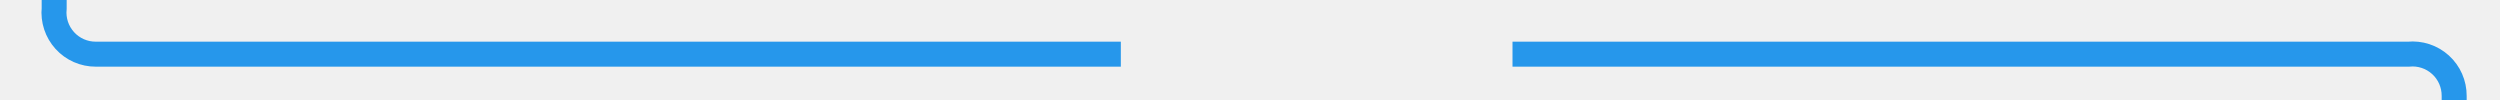
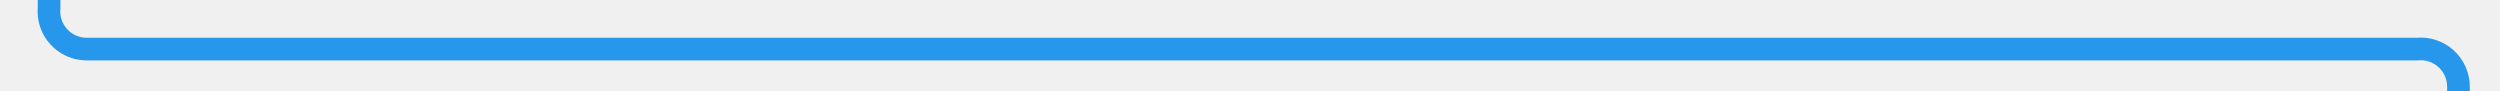
- <svg xmlns="http://www.w3.org/2000/svg" version="1.1" width="300px" height="12px" preserveAspectRatio="xMinYMid meet" viewBox="425 395  300 10">
-   <defs>
-     <mask fill="white" id="clip231">
-       <path d="M 559.5 386  L 606.5 386  L 606.5 414  L 559.5 414  Z M 428 347  L 730 347  L 730 480  L 428 480  Z " fill-rule="evenodd" />
-     </mask>
-   </defs>
-   <path d="M 431.5 347  L 431.5 395  A 5 5 0 0 0 436.5 400.5 L 714 400.5  A 5 5 0 0 1 719.5 405.5 L 719.5 462  " stroke-width="3" stroke="#2697eb" fill="none" mask="url(#clip231)" />
-   <path d="M 710.6 460  L 719.5 469  L 728.4 460  L 710.6 460  Z M 717.8 463  L 721.2 463  L 719.5 464.5  L 717.8 463  Z " fill-rule="nonzero" fill="#2697eb" stroke="none" mask="url(#clip231)" />
+ <svg xmlns="http://www.w3.org/2000/svg" version="1.1" width="331px" height="12px" preserveAspectRatio="xMinYMid meet" viewBox="425 420  331 10">
+   <path d="M 431.5 347  L 431.5 420  A 5 5 0 0 0 436.5 425.5 L 745 425.5  A 5 5 0 0 1 750.5 430.5 L 750.5 533  " stroke-width="3" stroke="#2697eb" fill="none" />
+   <path d="M 741.6 531  L 750.5 540  L 759.4 531  L 741.6 531  Z M 748.8 534  L 752.2 534  L 750.5 535.5  L 748.8 534  Z " fill-rule="nonzero" fill="#2697eb" stroke="none" />
</svg>
